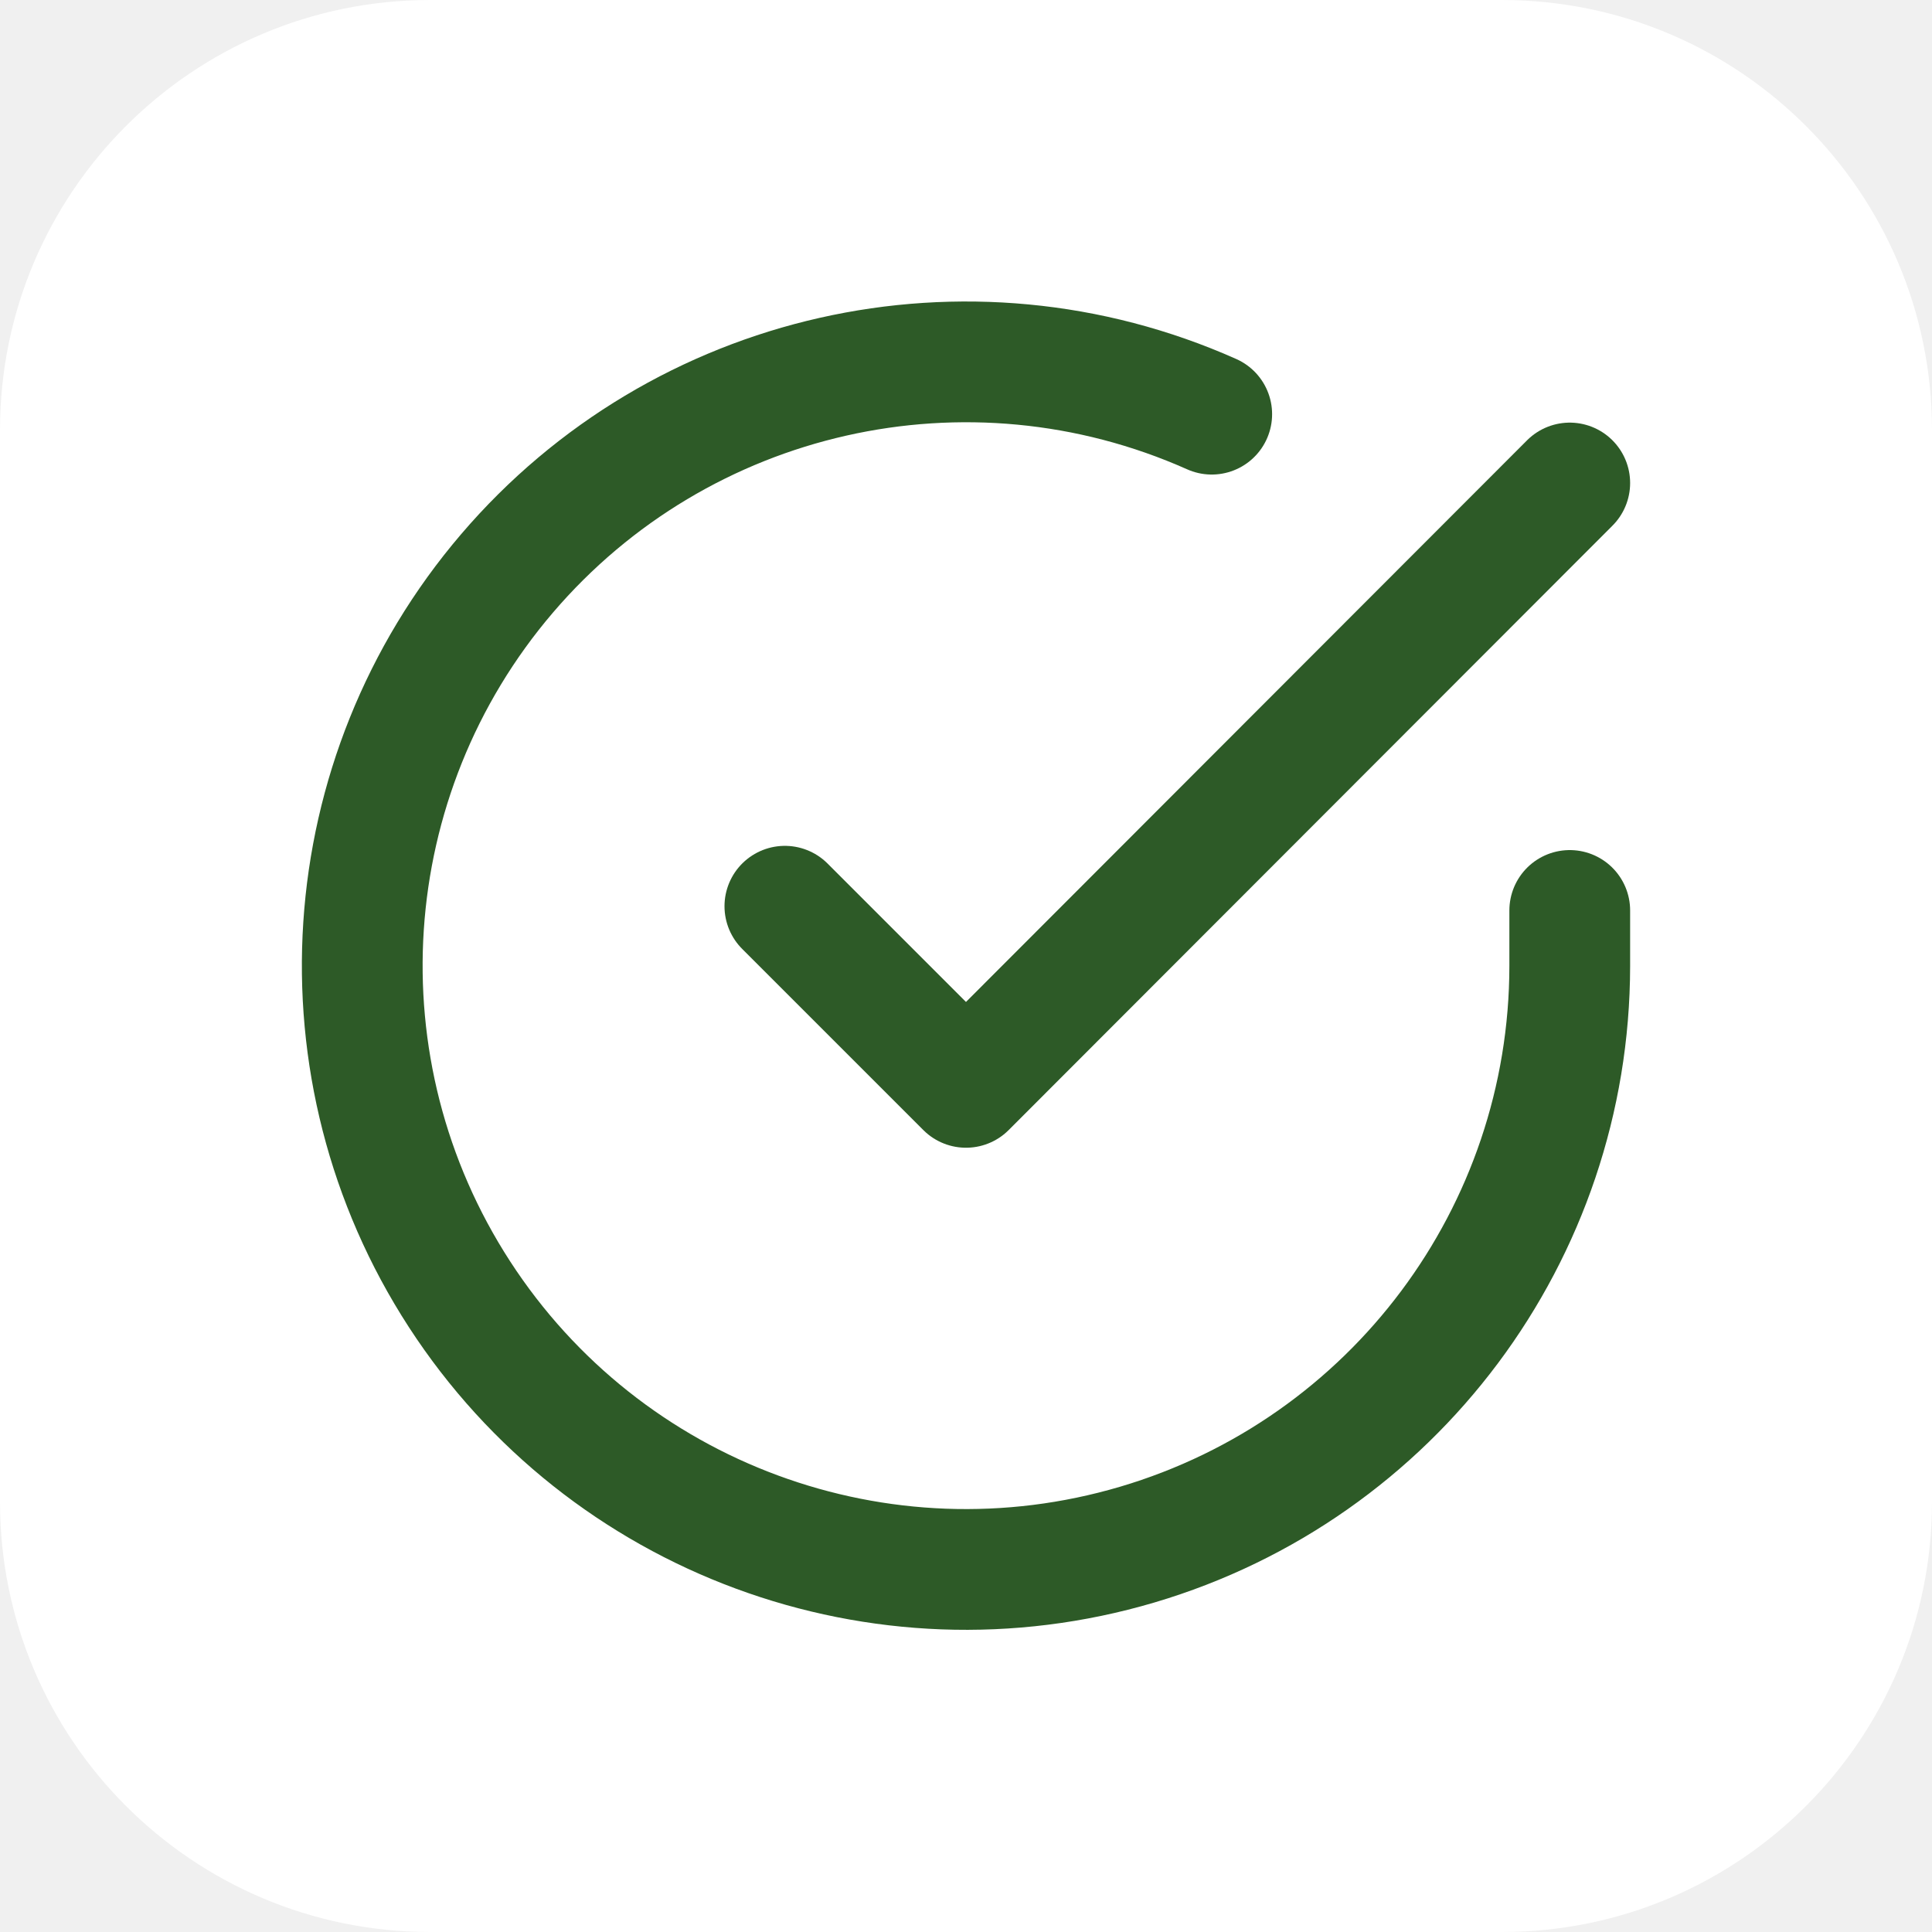
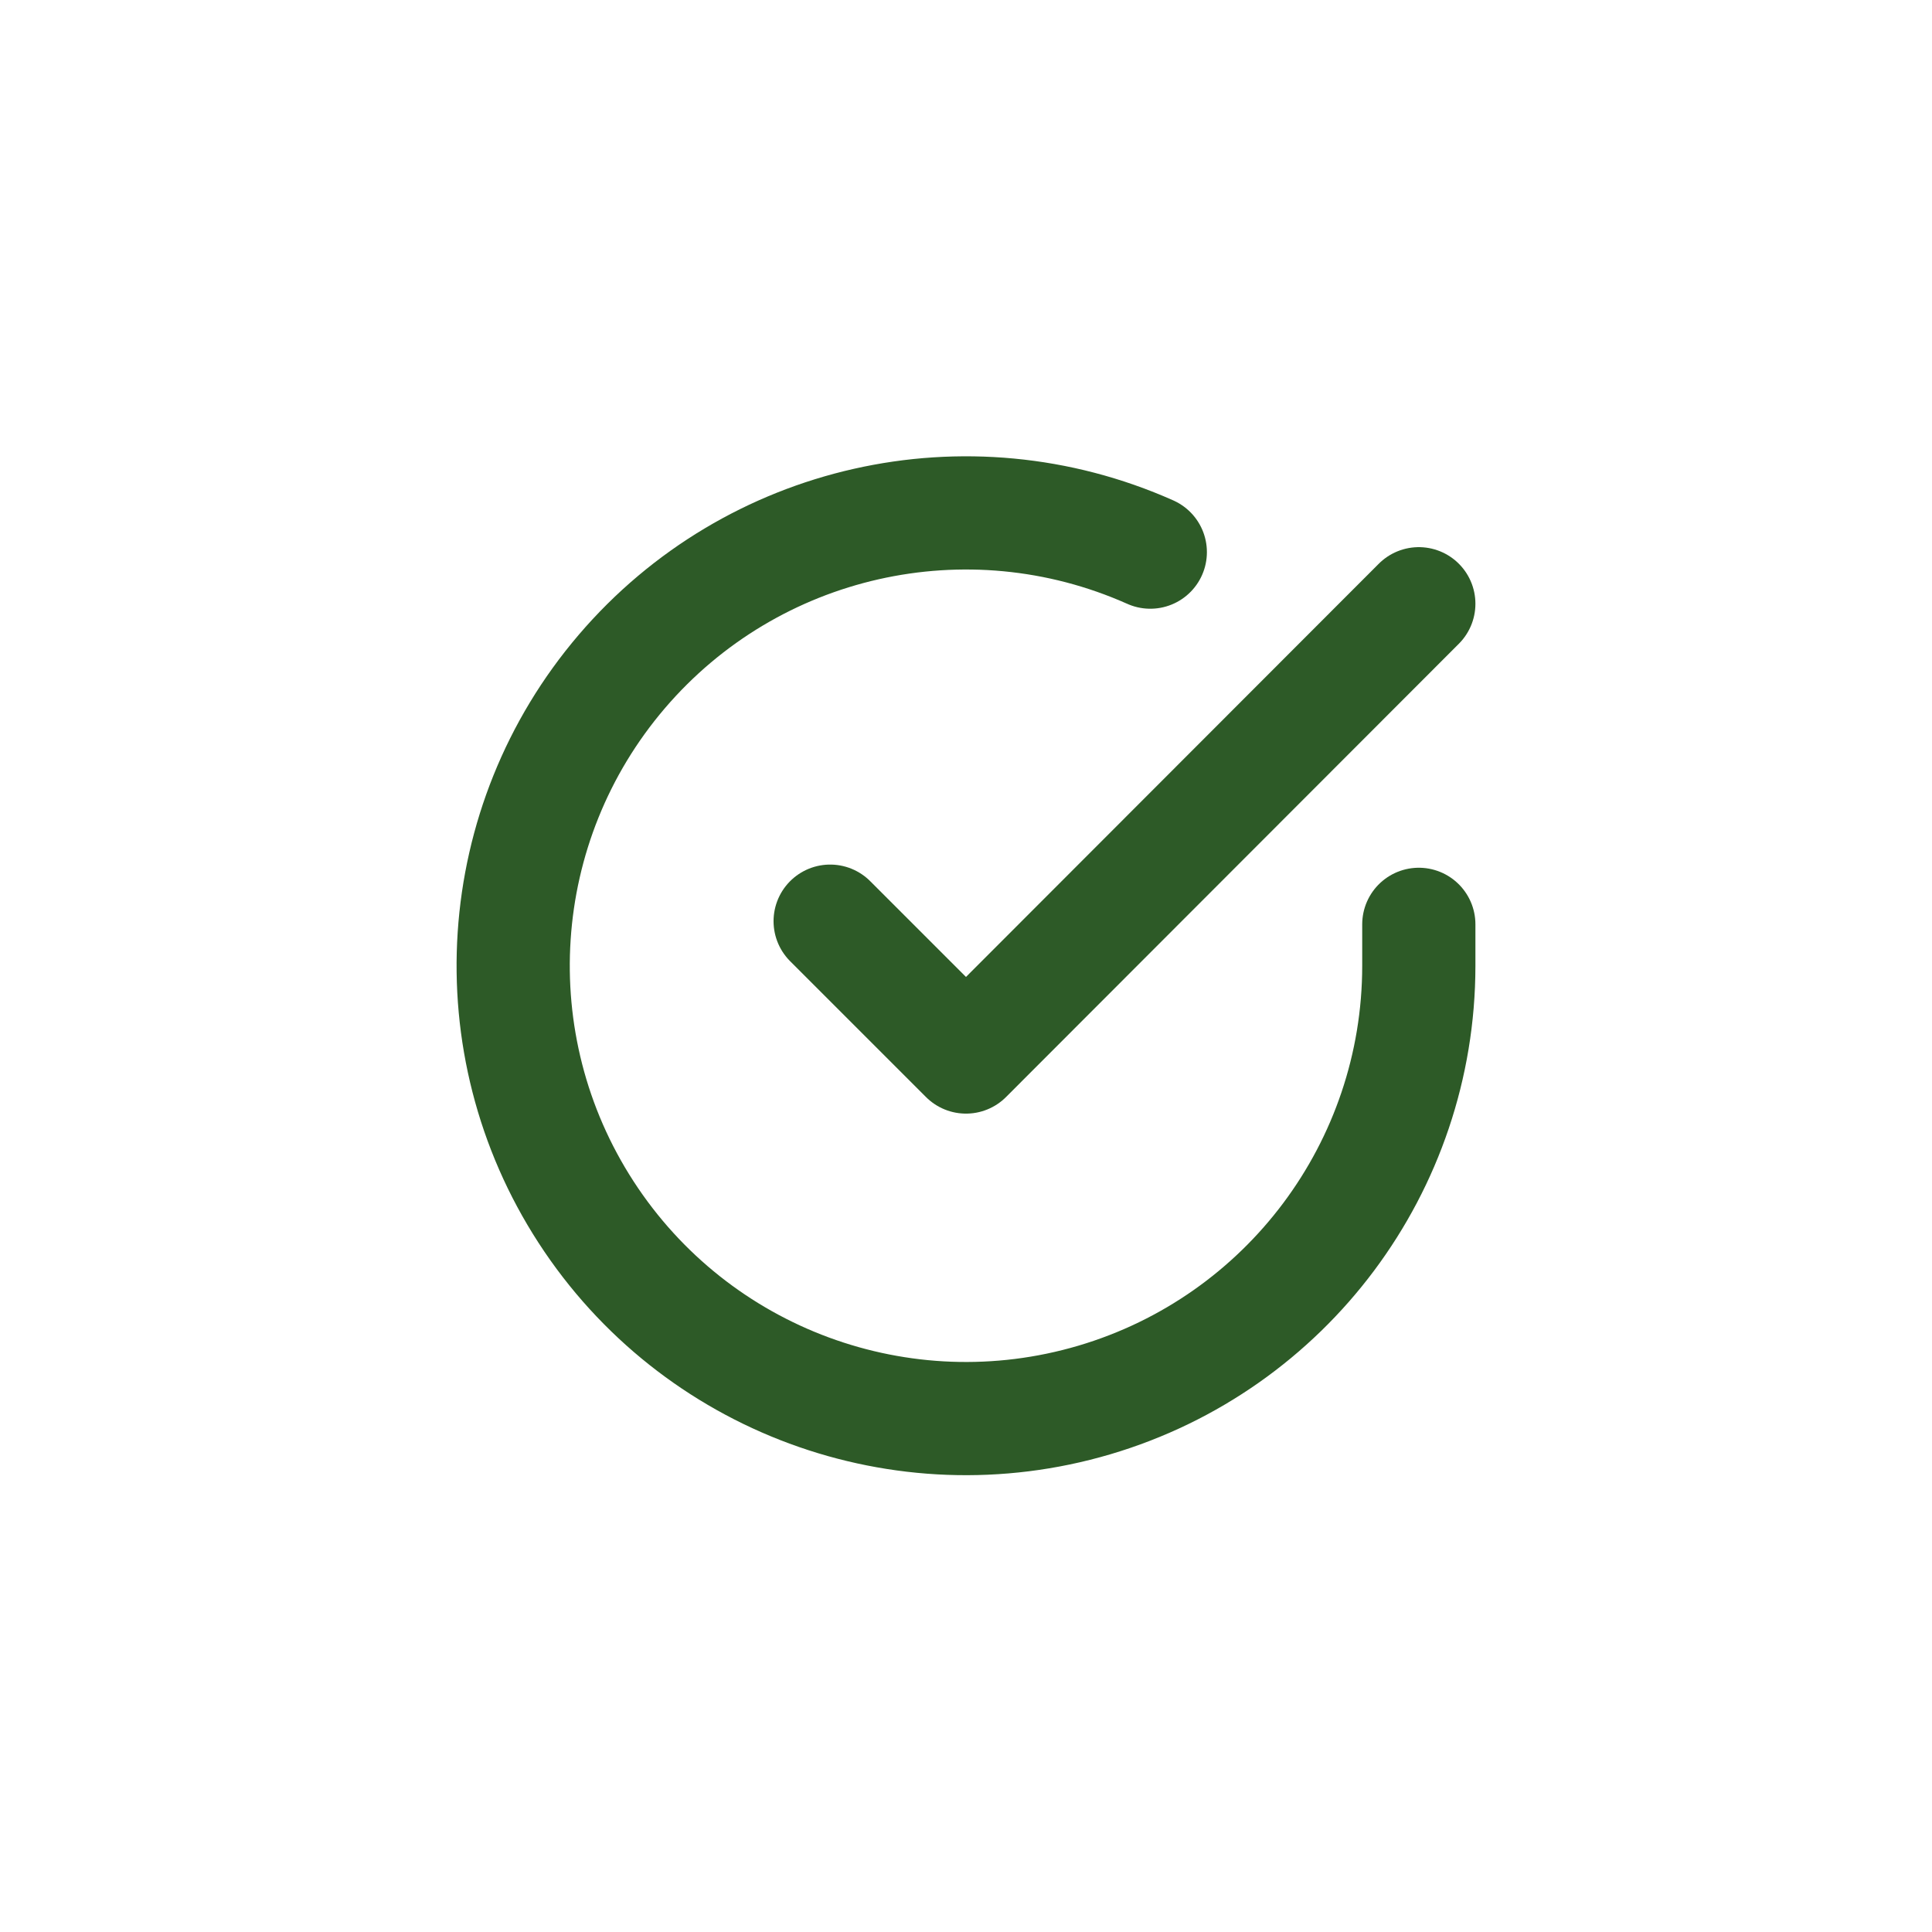
<svg xmlns="http://www.w3.org/2000/svg" width="512" height="512" viewBox="0 0 512 512">
-   <rect width="512" height="512" rx="114" fill="#FFFFFF" />
-   <g transform="translate(64, 64) scale(16)">
-     <path d="M22 11.08V12a10 10 0 1 1-5.93-9.14" fill="none" stroke="#2D5A27" stroke-width="2" stroke-linecap="round" stroke-linejoin="round" />
-     <polyline points="22 4 12 14.01 9 11.01" fill="none" stroke="#2D5A27" stroke-width="2" stroke-linecap="round" stroke-linejoin="round" />
+   <rect width="512" height="512" fill="#FFFFFF" />
+   <g transform="translate(112, 112) scale(12)">
+     <path d="M22 11.08V12a10 10 0 1 1-5.93-9.14" fill="none" stroke="#2D5A27" stroke-width="2.5" stroke-linecap="round" stroke-linejoin="round" />
+     <polyline points="22 4 12 14.01 9 11.01" fill="none" stroke="#2D5A27" stroke-width="2.5" stroke-linecap="round" stroke-linejoin="round" />
  </g>
</svg>
